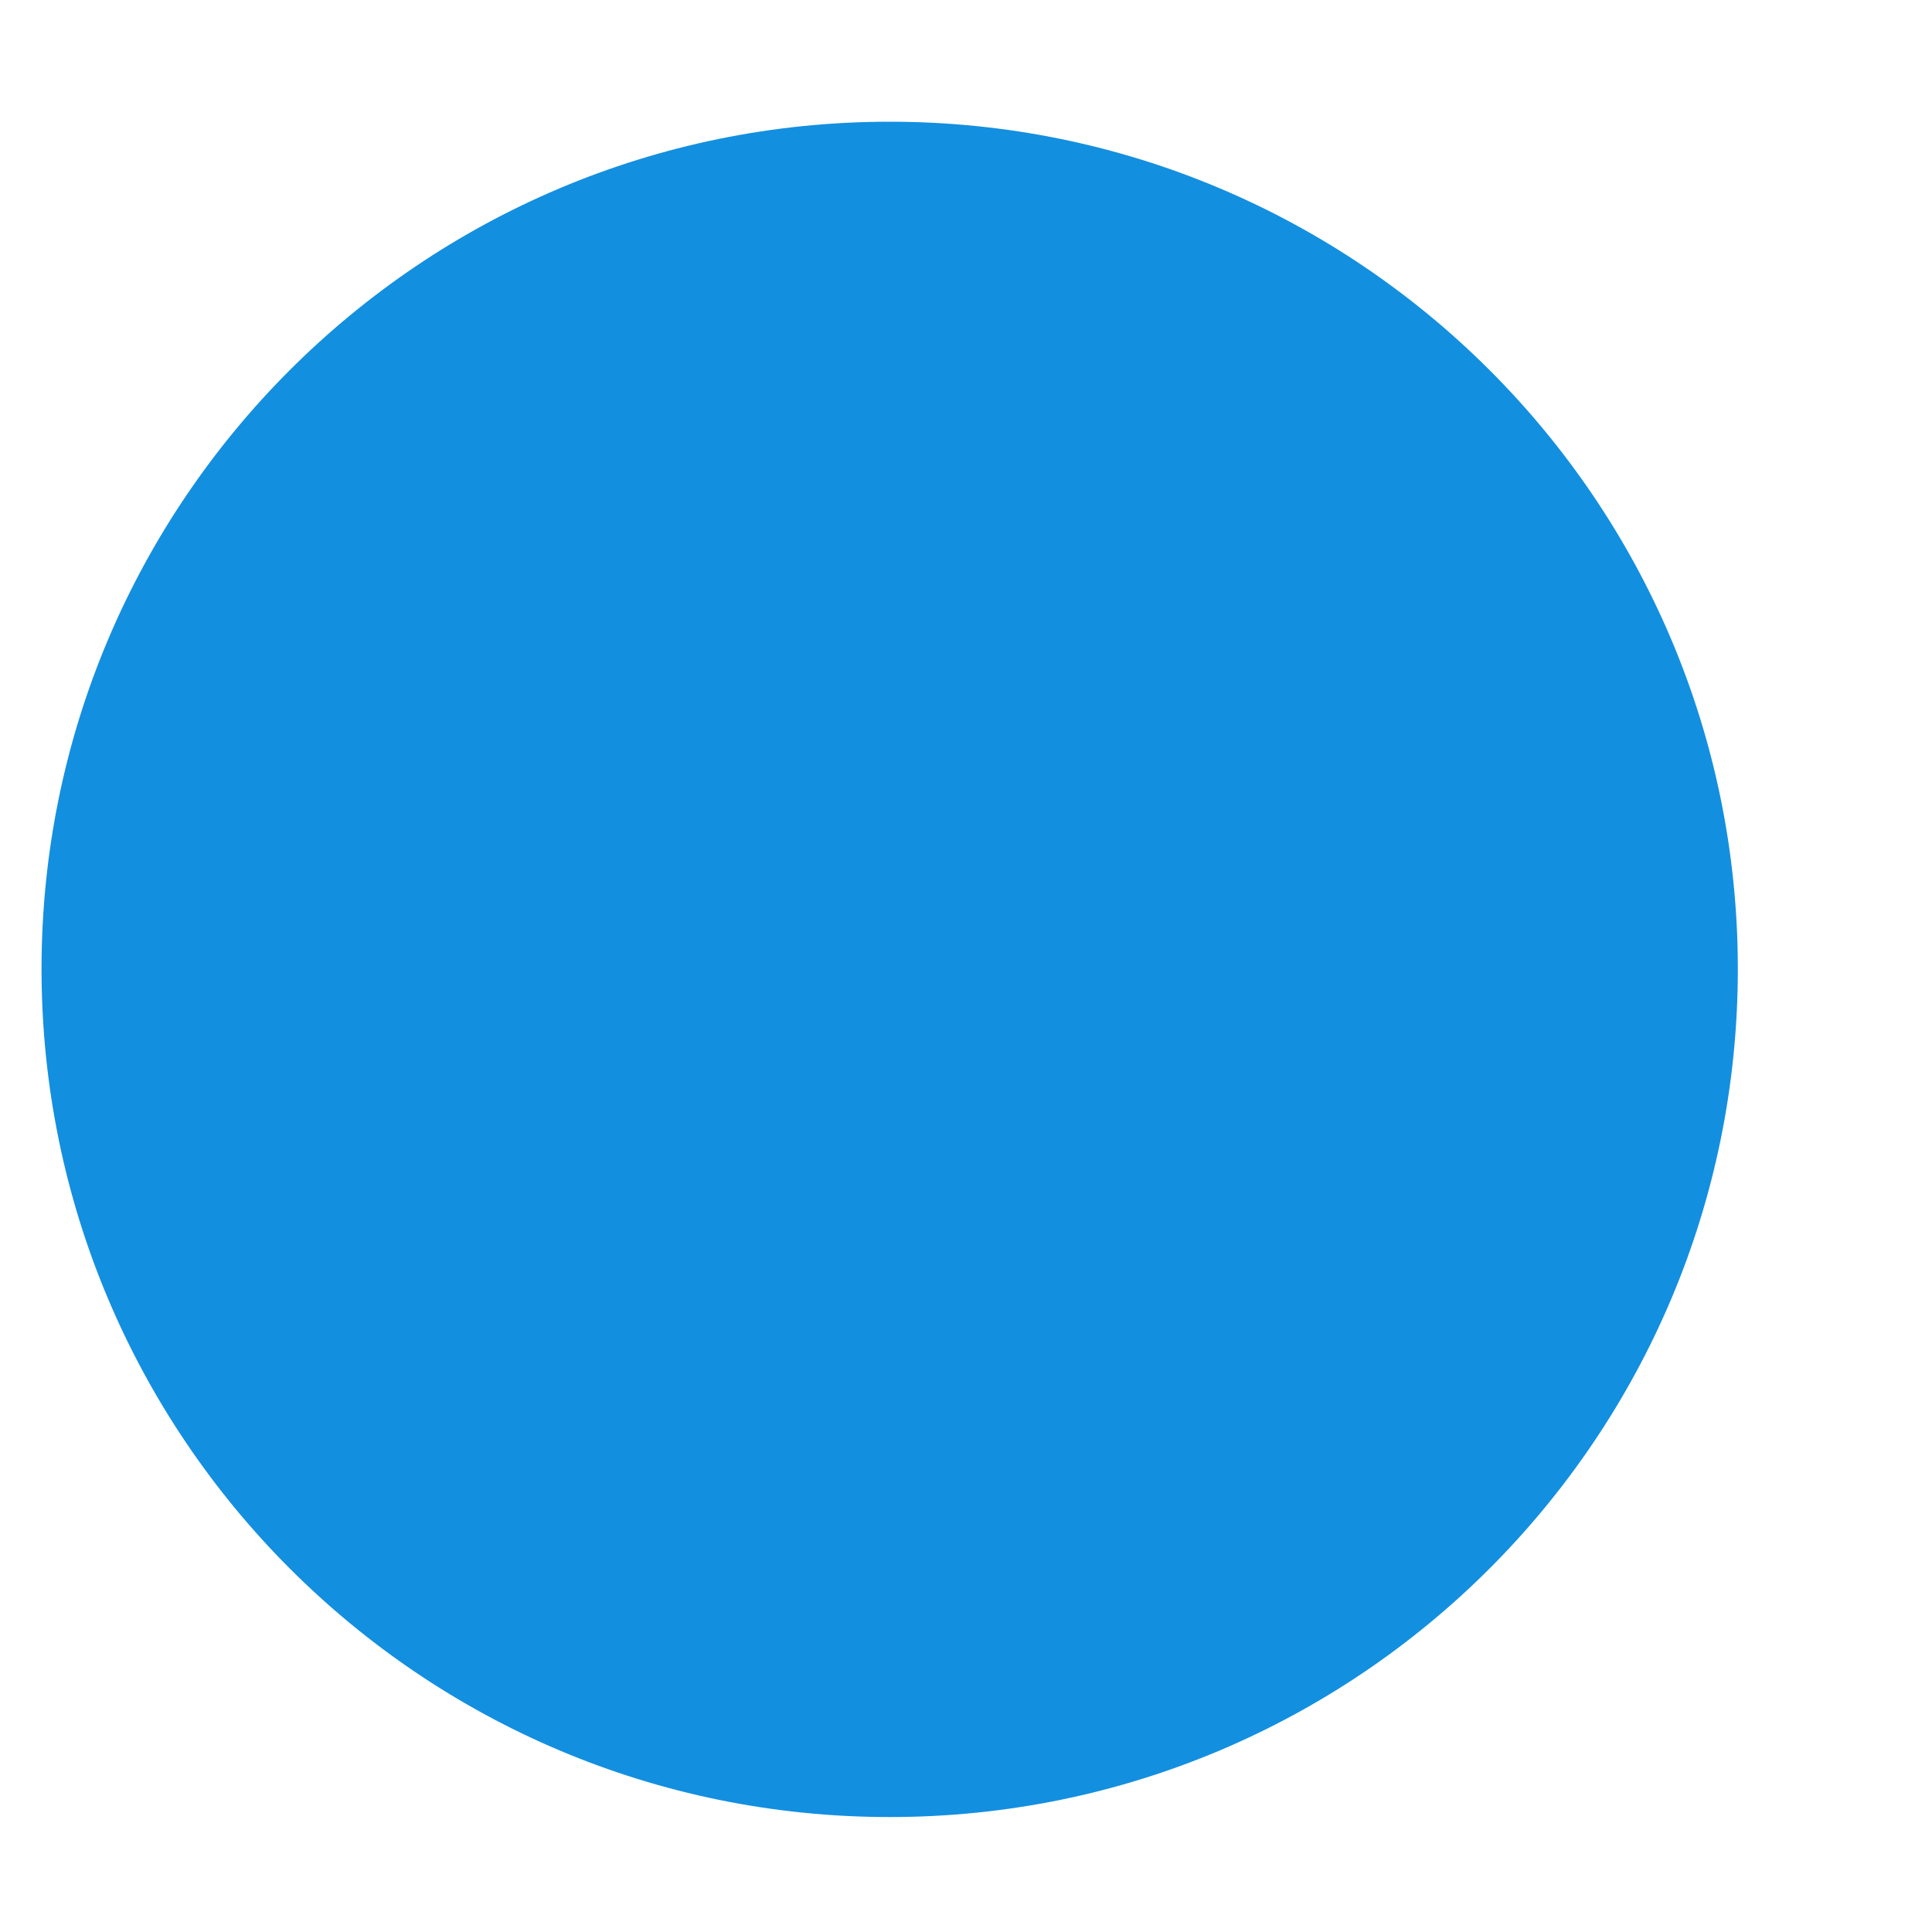
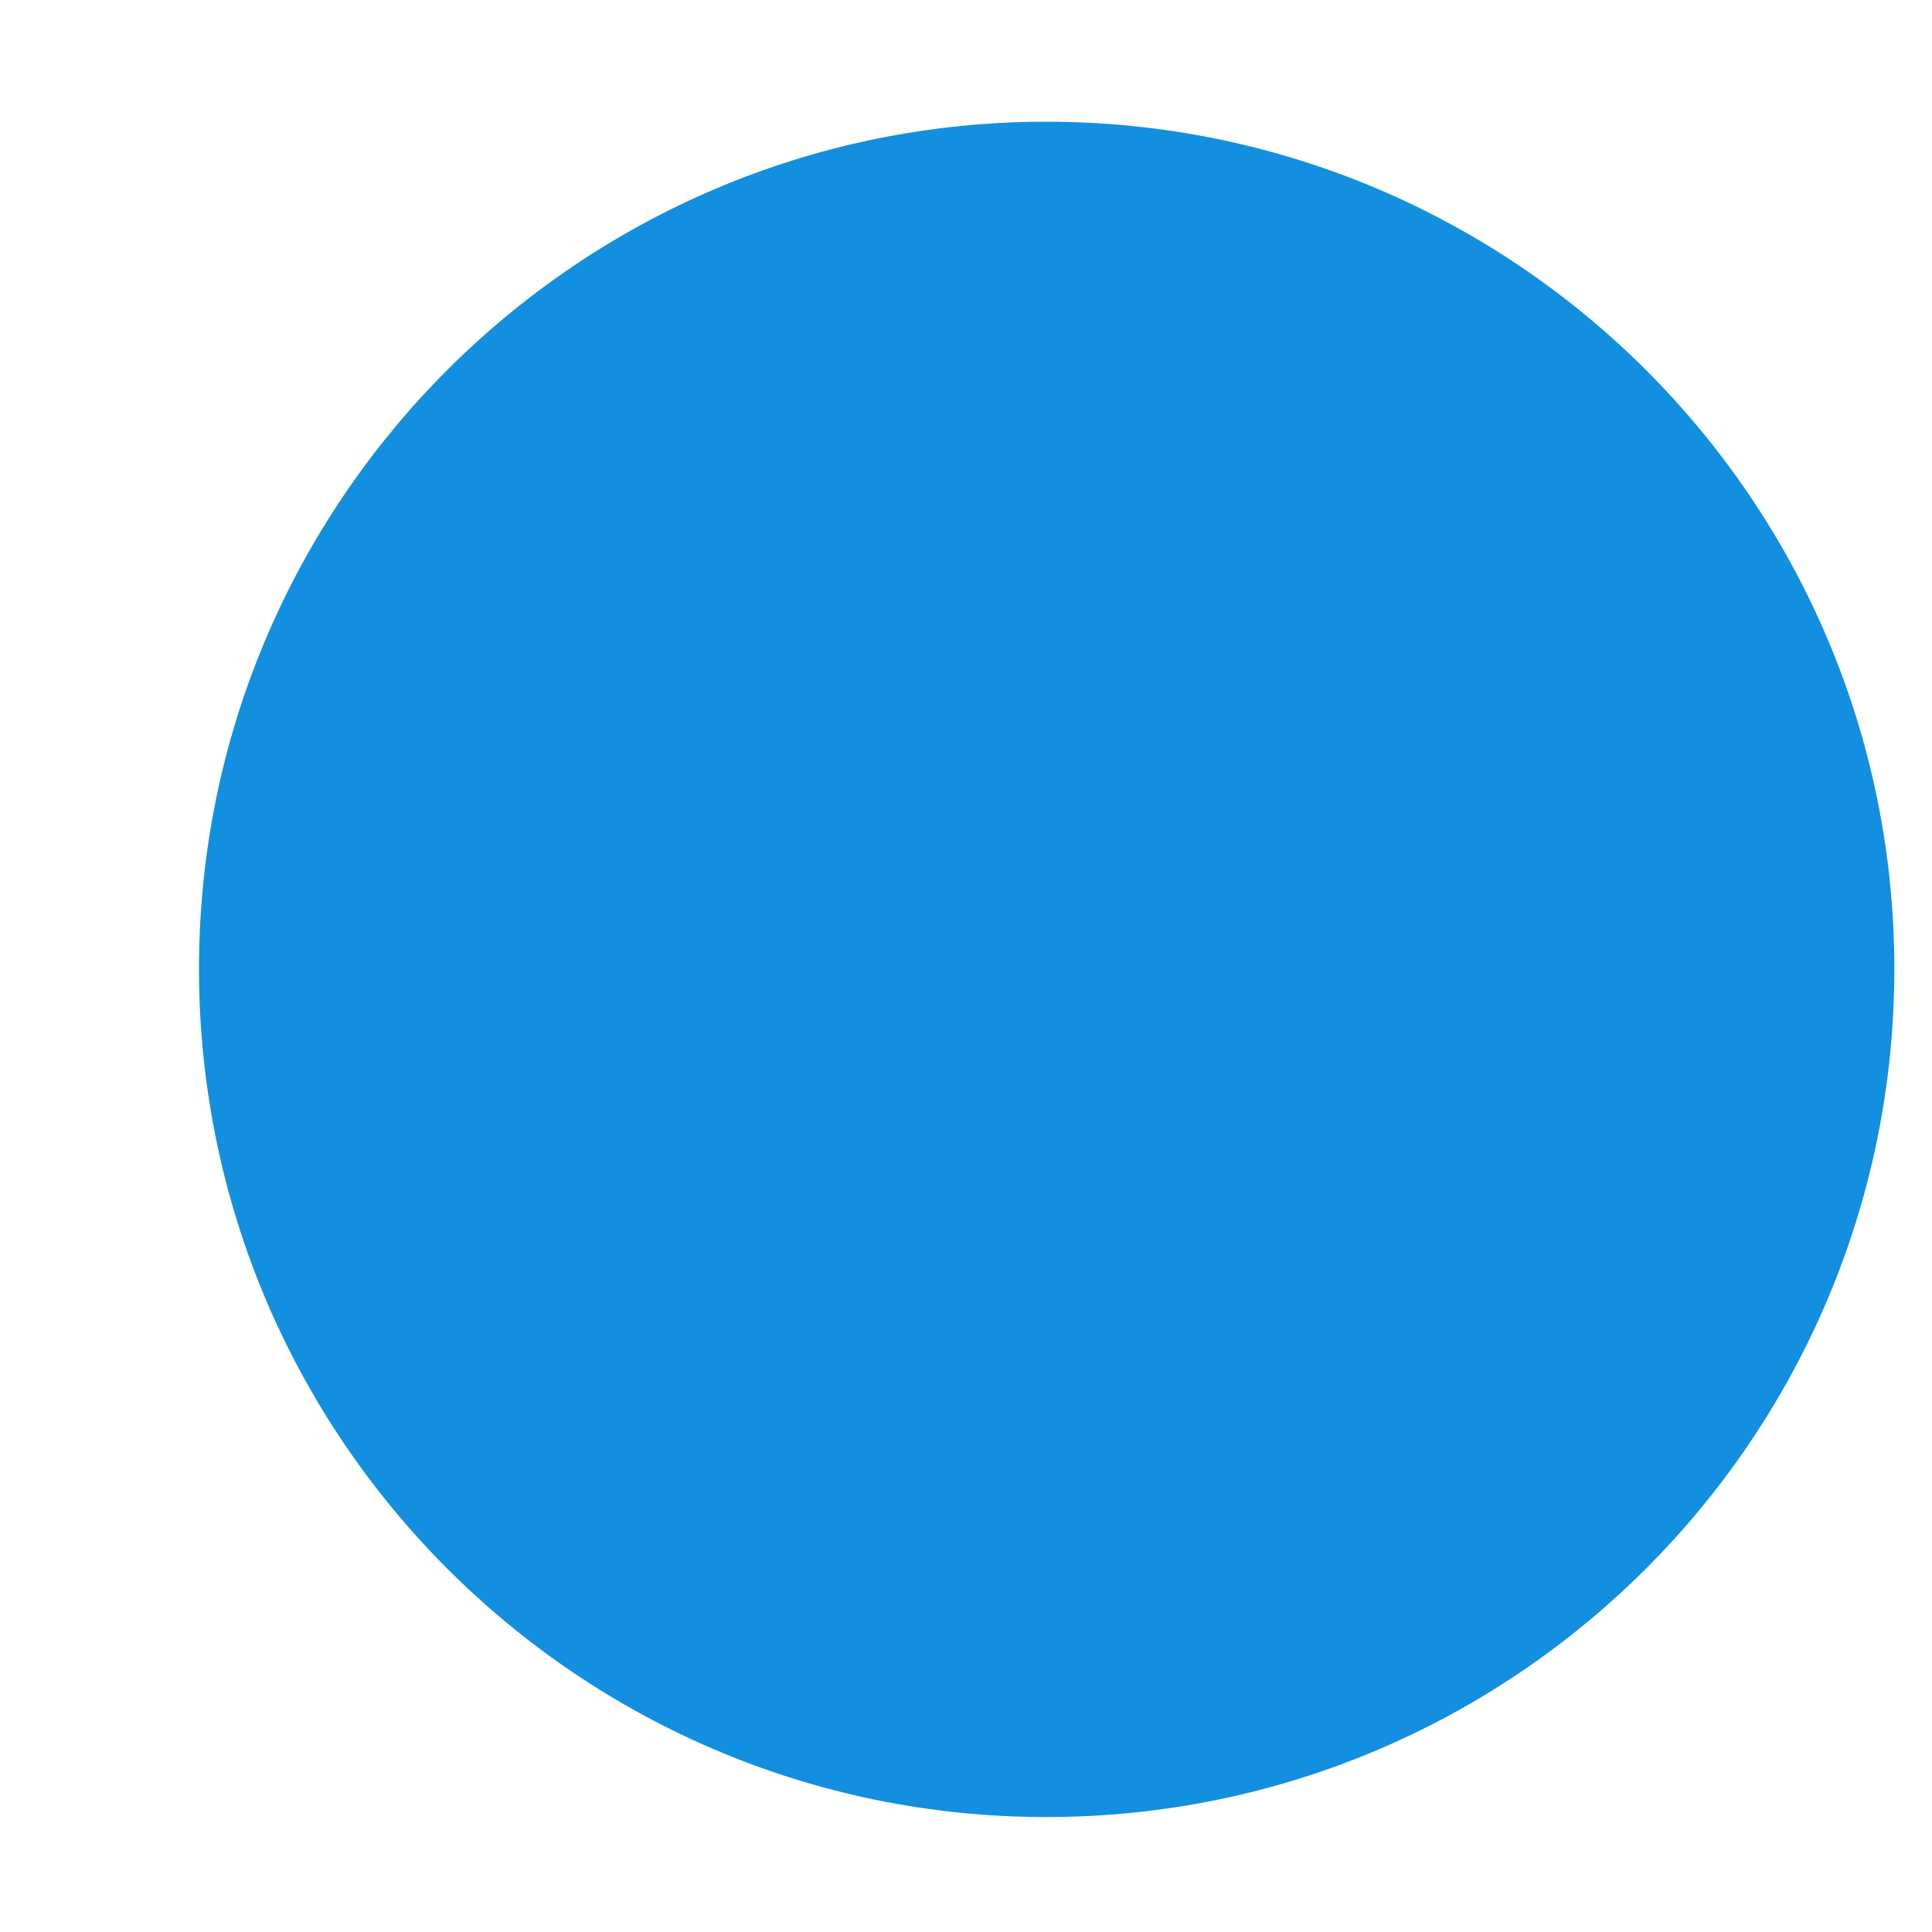
<svg xmlns="http://www.w3.org/2000/svg" version="1.1" width="2px" height="2px">
-   <g transform="matrix(1 0 0 1 -2488 -521 )">
-     <path d="M 0.043 1.003  C 0.043 1.488  0.436 1.881  0.921 1.881  C 1.406 1.881  1.799 1.488  1.799 1.003  C 1.799 0.519  1.406 0.126  0.921 0.126  C 0.436 0.126  0.043 0.519  0.043 1.003  Z " fill-rule="nonzero" fill="#138fe0" stroke="none" transform="matrix(1 0 0 1 2488 521 )" />
+   <g transform="matrix(1 0 0 1 -2476 -521 )">
+     <path d="M 0.206 1.003  C 0.206 1.488  0.599 1.881  1.083 1.881  C 1.568 1.881  1.961 1.488  1.961 1.003  C 1.961 0.519  1.568 0.126  1.083 0.126  C 0.599 0.126  0.206 0.519  0.206 1.003  Z " fill-rule="nonzero" fill="#138fe0" stroke="none" transform="matrix(1 0 0 1 2476 521 )" />
  </g>
</svg>
